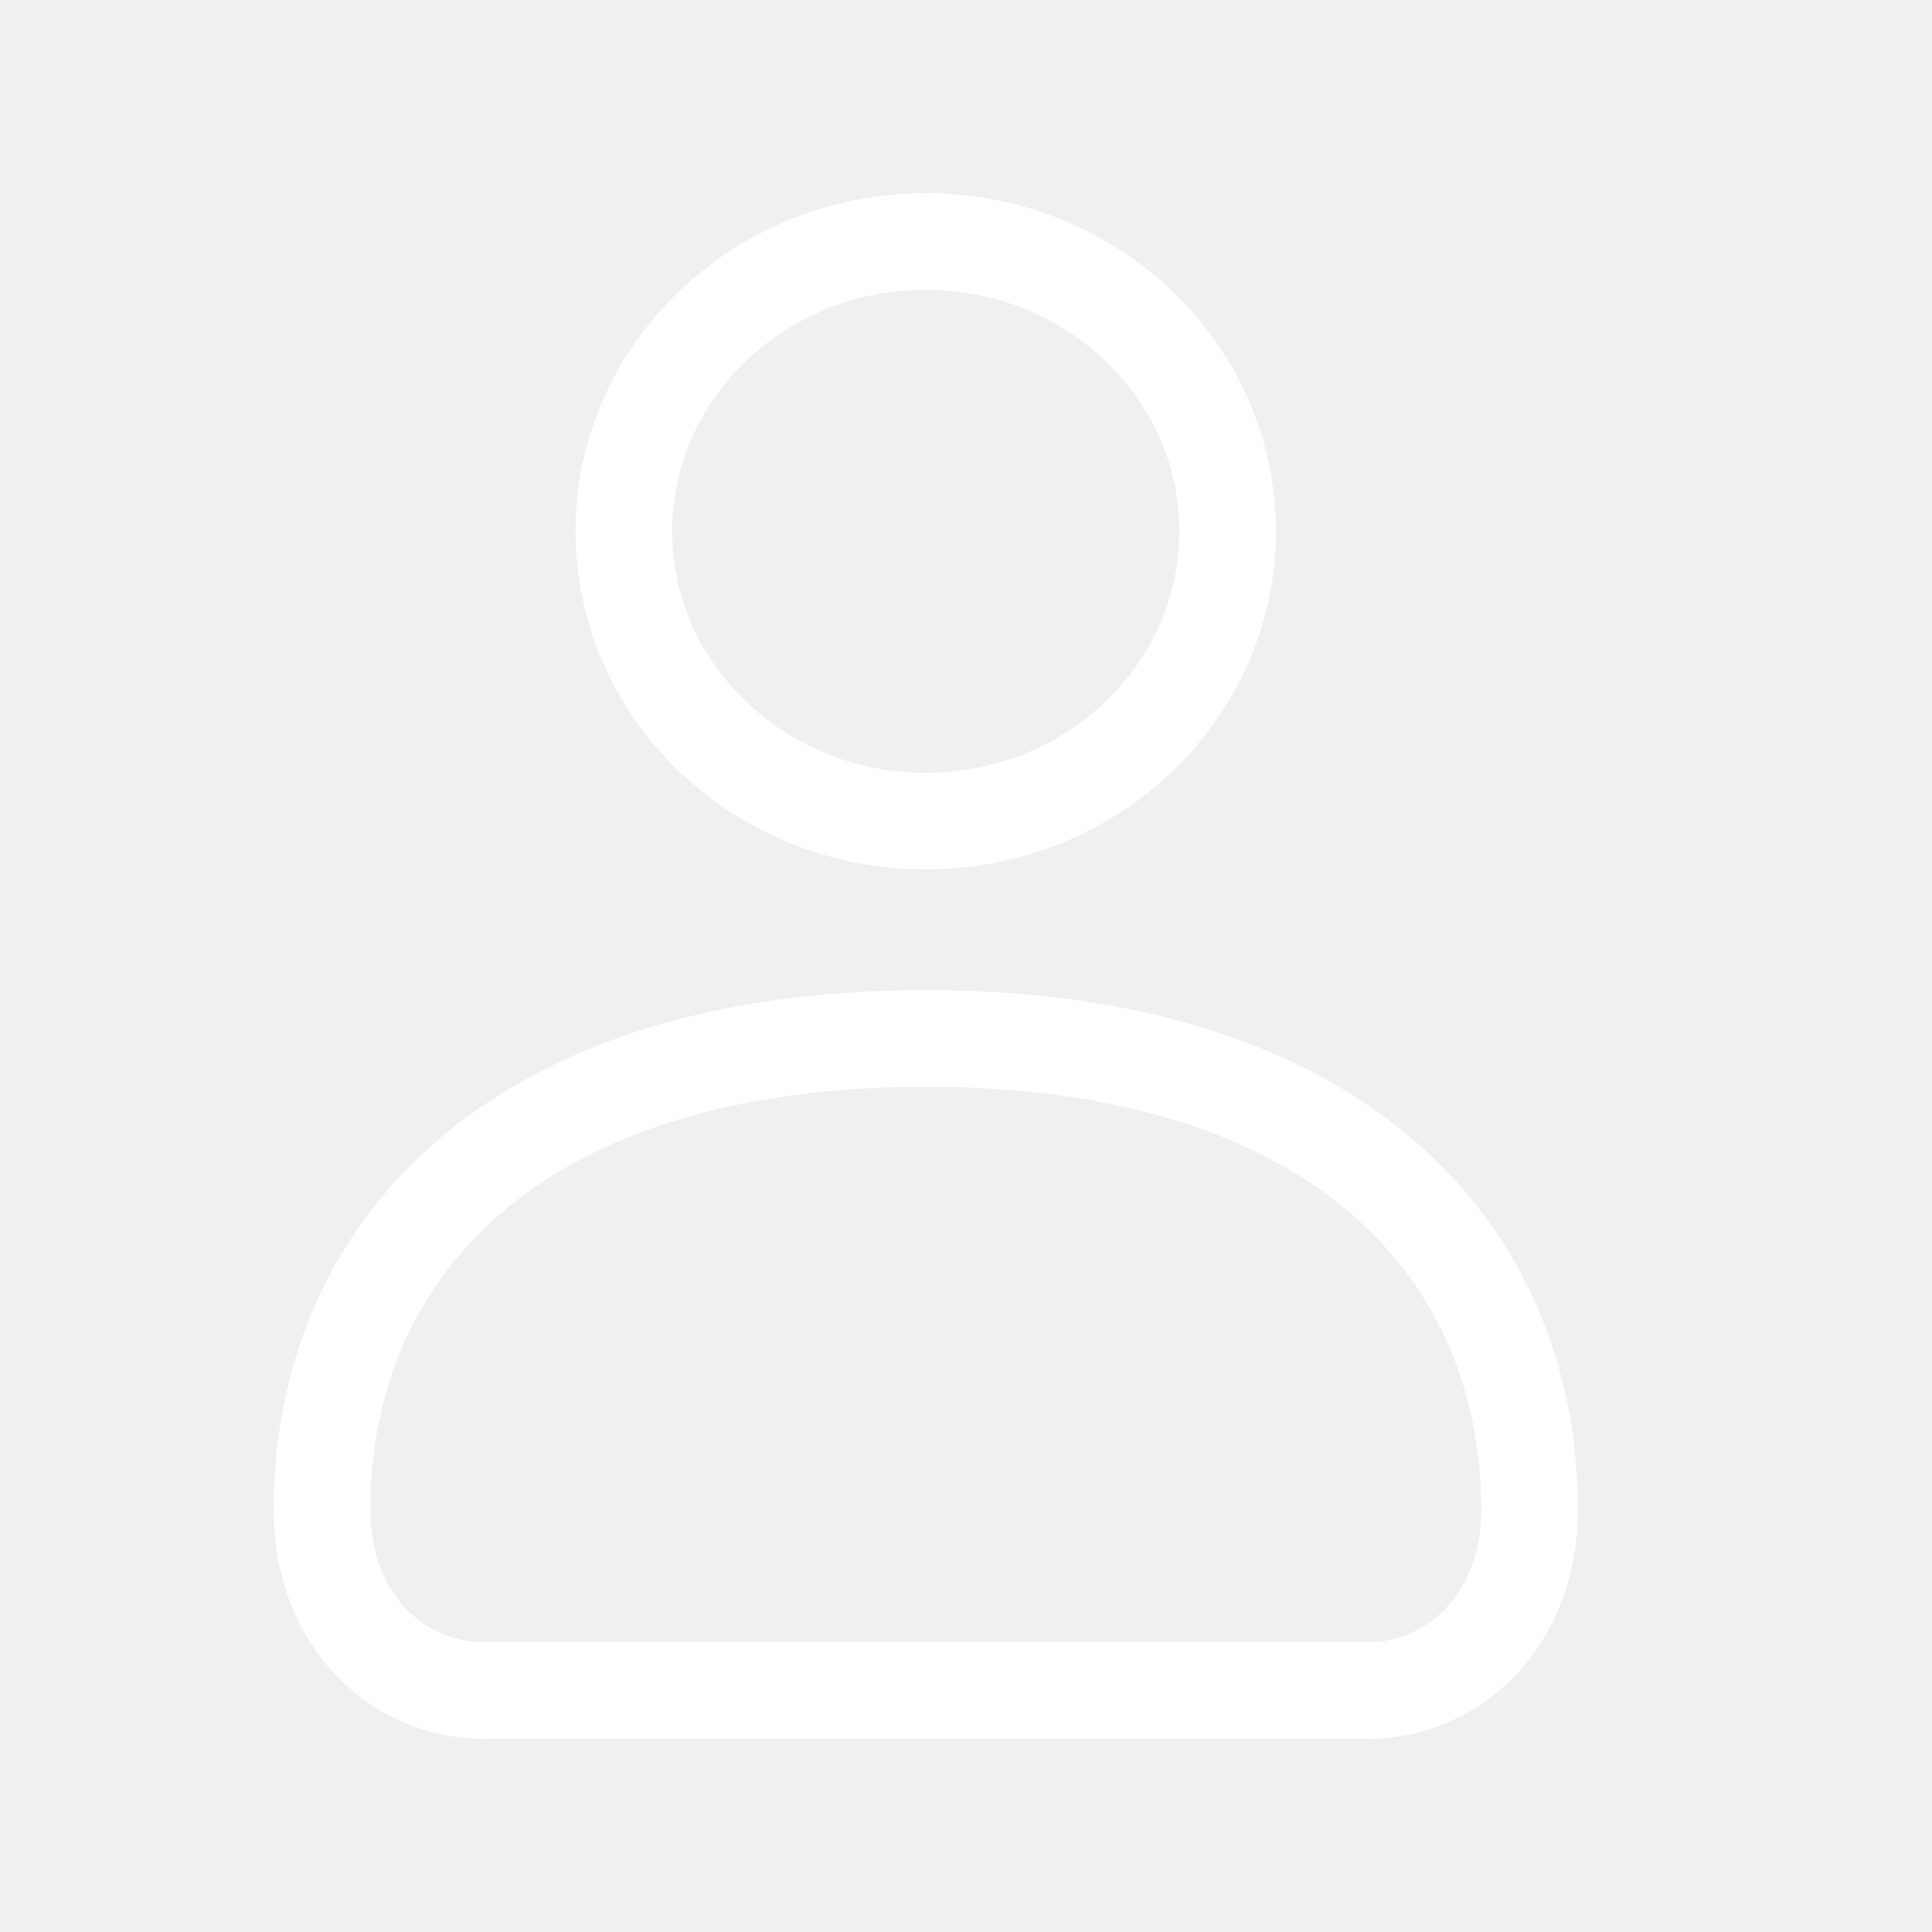
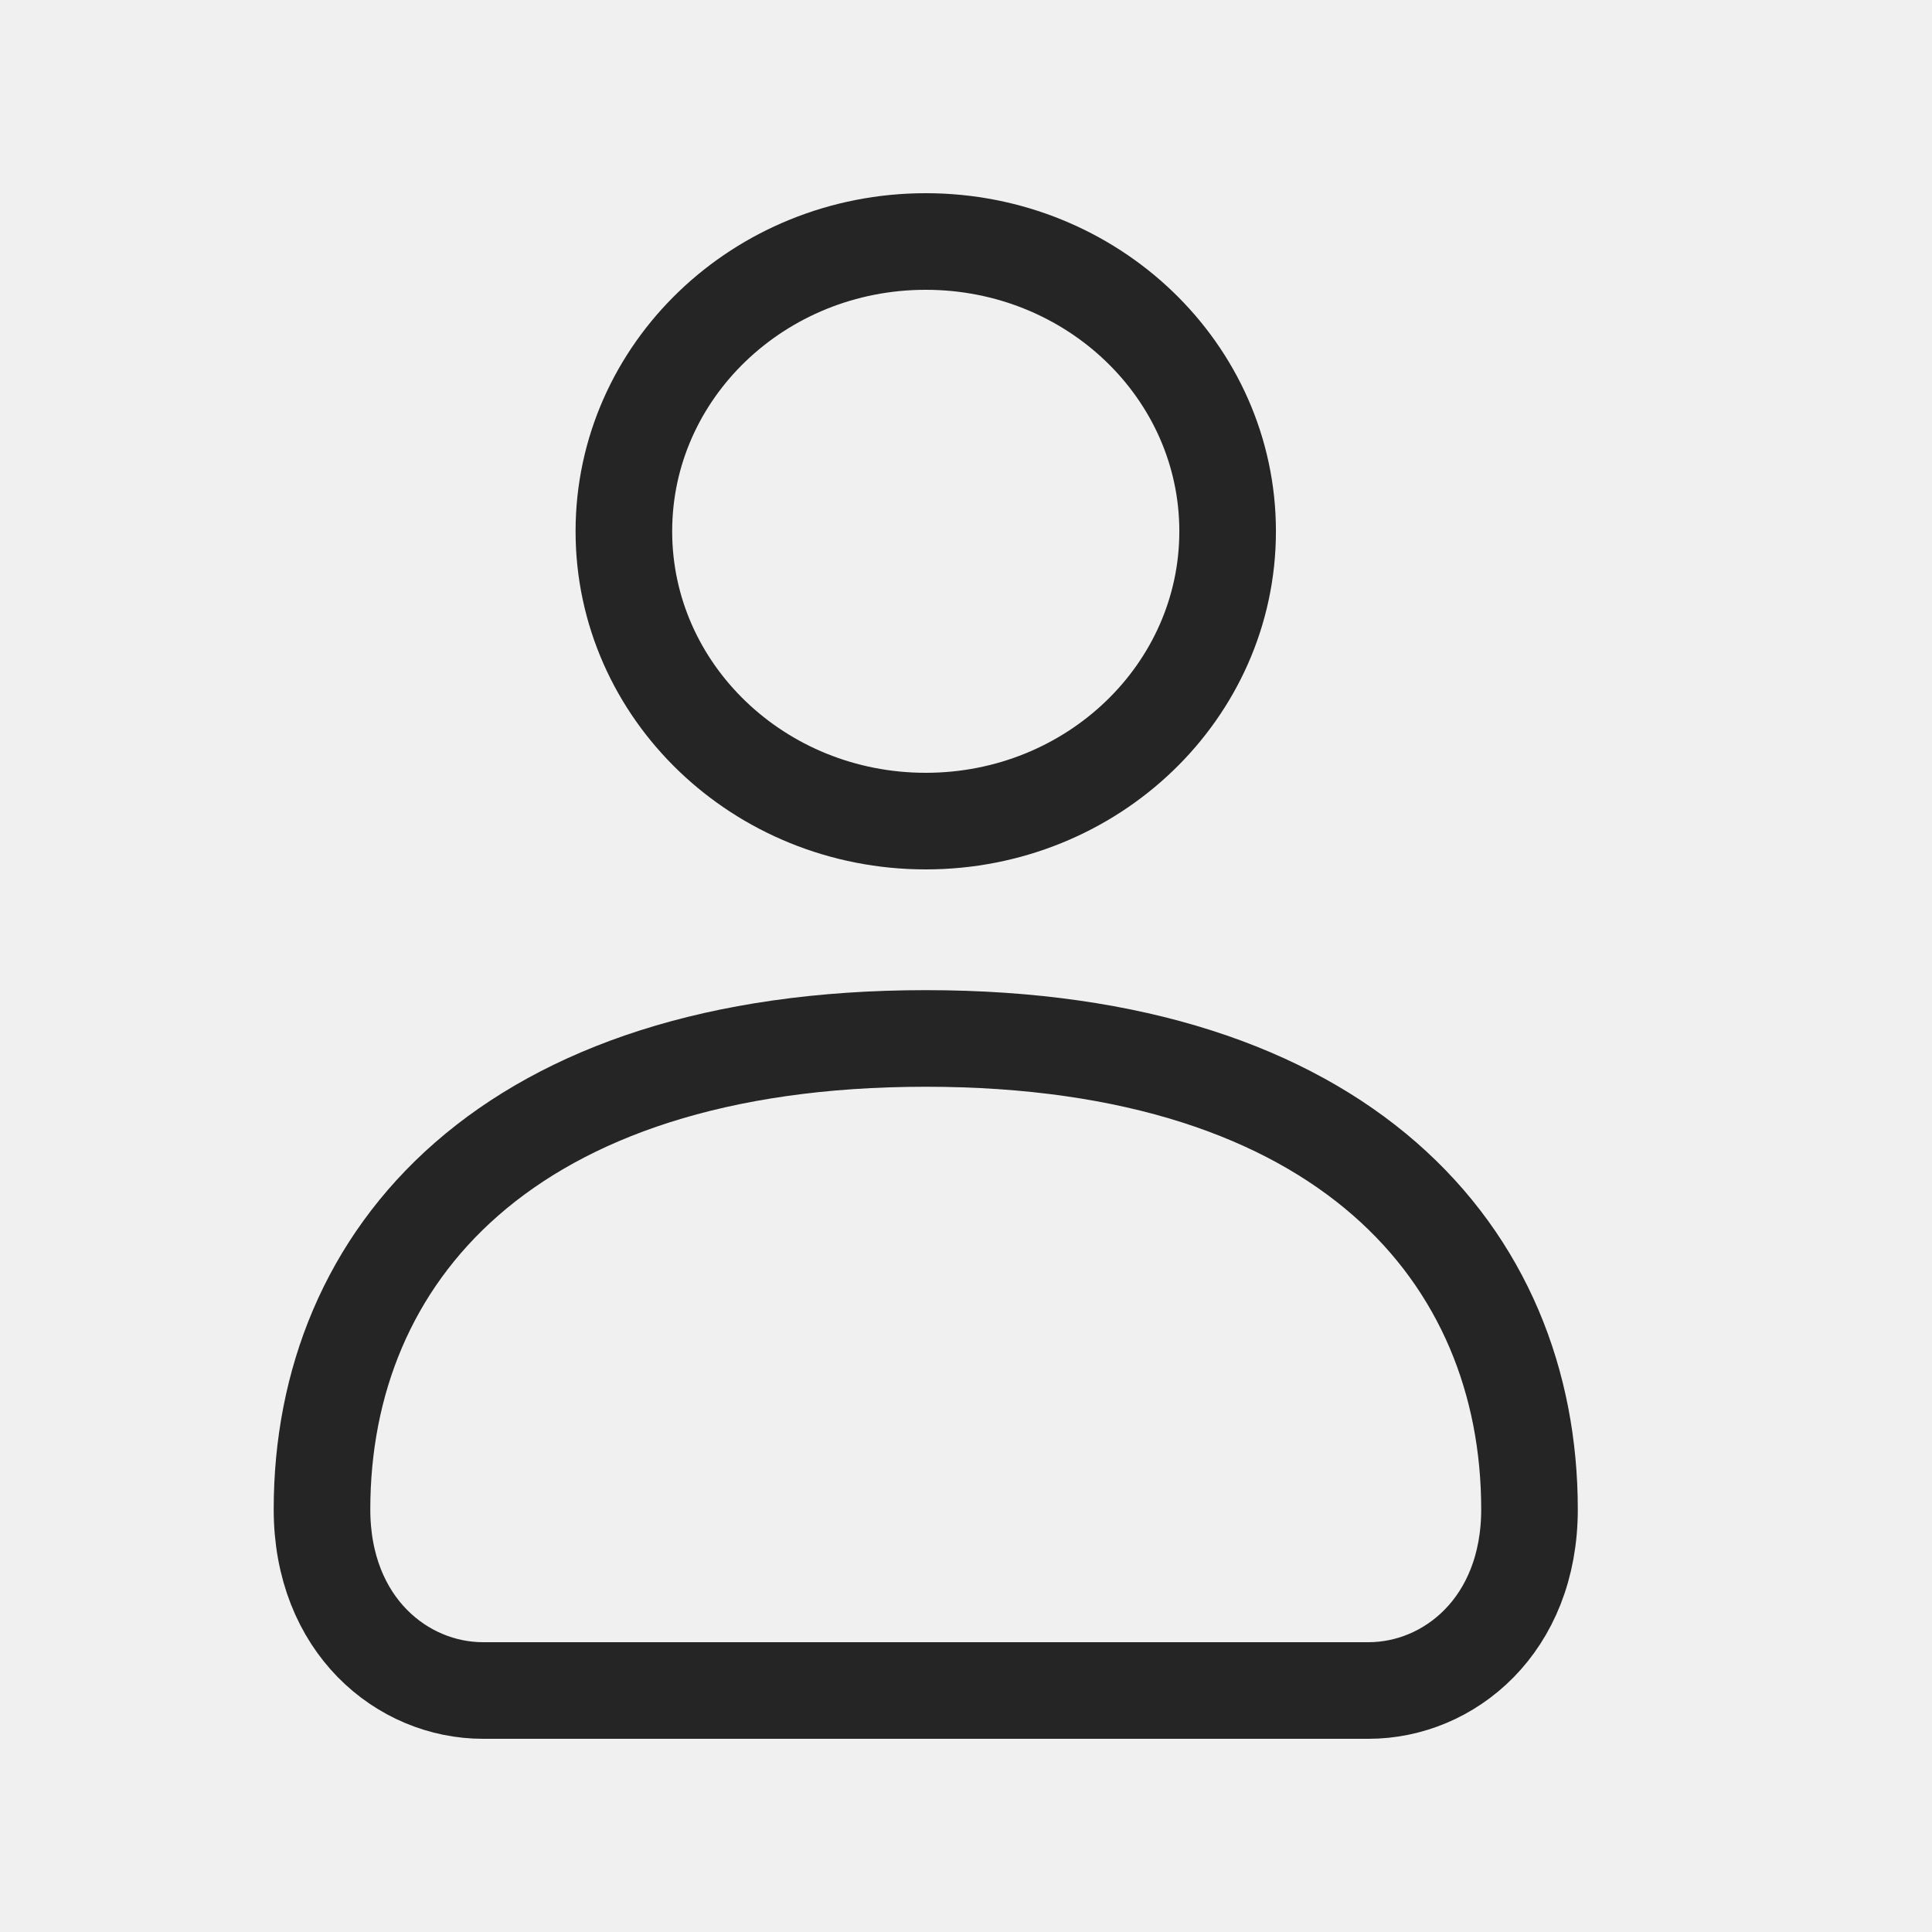
<svg xmlns="http://www.w3.org/2000/svg" width="24" height="24" viewBox="0 0 24 24" fill="none" class="icon icon--account" aria-label="Account Icon">
-   <path d="M11.5 10.2C13.571 10.2 15.25 8.588 15.25 6.6C15.25 4.612 13.571 3 11.5 3C9.429 3 7.75 4.612 7.75 6.6C7.75 8.588 9.429 10.2 11.5 10.2Z" stroke="#ffffff" stroke-width="1.2" stroke-linecap="round" vector-effect="non-scaling-stroke" />
-   <path d="M6 21H11.5H17C18 21 19 20.19 19 18.75C19 15.6 16.7 12.9 11.5 12.9C6.3 12.9 4 15.6 4 18.75C4 20.19 5 21 6 21Z" stroke="#ffffff" stroke-width="1.2" stroke-linecap="round" vector-effect="non-scaling-stroke" />
+   <path d="M11.5 10.2C13.571 10.2 15.25 8.588 15.25 6.6C15.25 4.612 13.571 3 11.5 3C9.429 3 7.75 4.612 7.75 6.6C7.75 8.588 9.429 10.2 11.5 10.2Z" stroke="#252526" stroke-width="1.2" stroke-linecap="round" vector-effect="non-scaling-stroke" />
+   <path d="M6 21H11.5H17C18 21 19 20.19 19 18.75C19 15.6 16.7 12.9 11.5 12.9C6.3 12.9 4 15.6 4 18.75C4 20.19 5 21 6 21Z" stroke="#252526" stroke-width="1.2" stroke-linecap="round" vector-effect="non-scaling-stroke" />
</svg>
